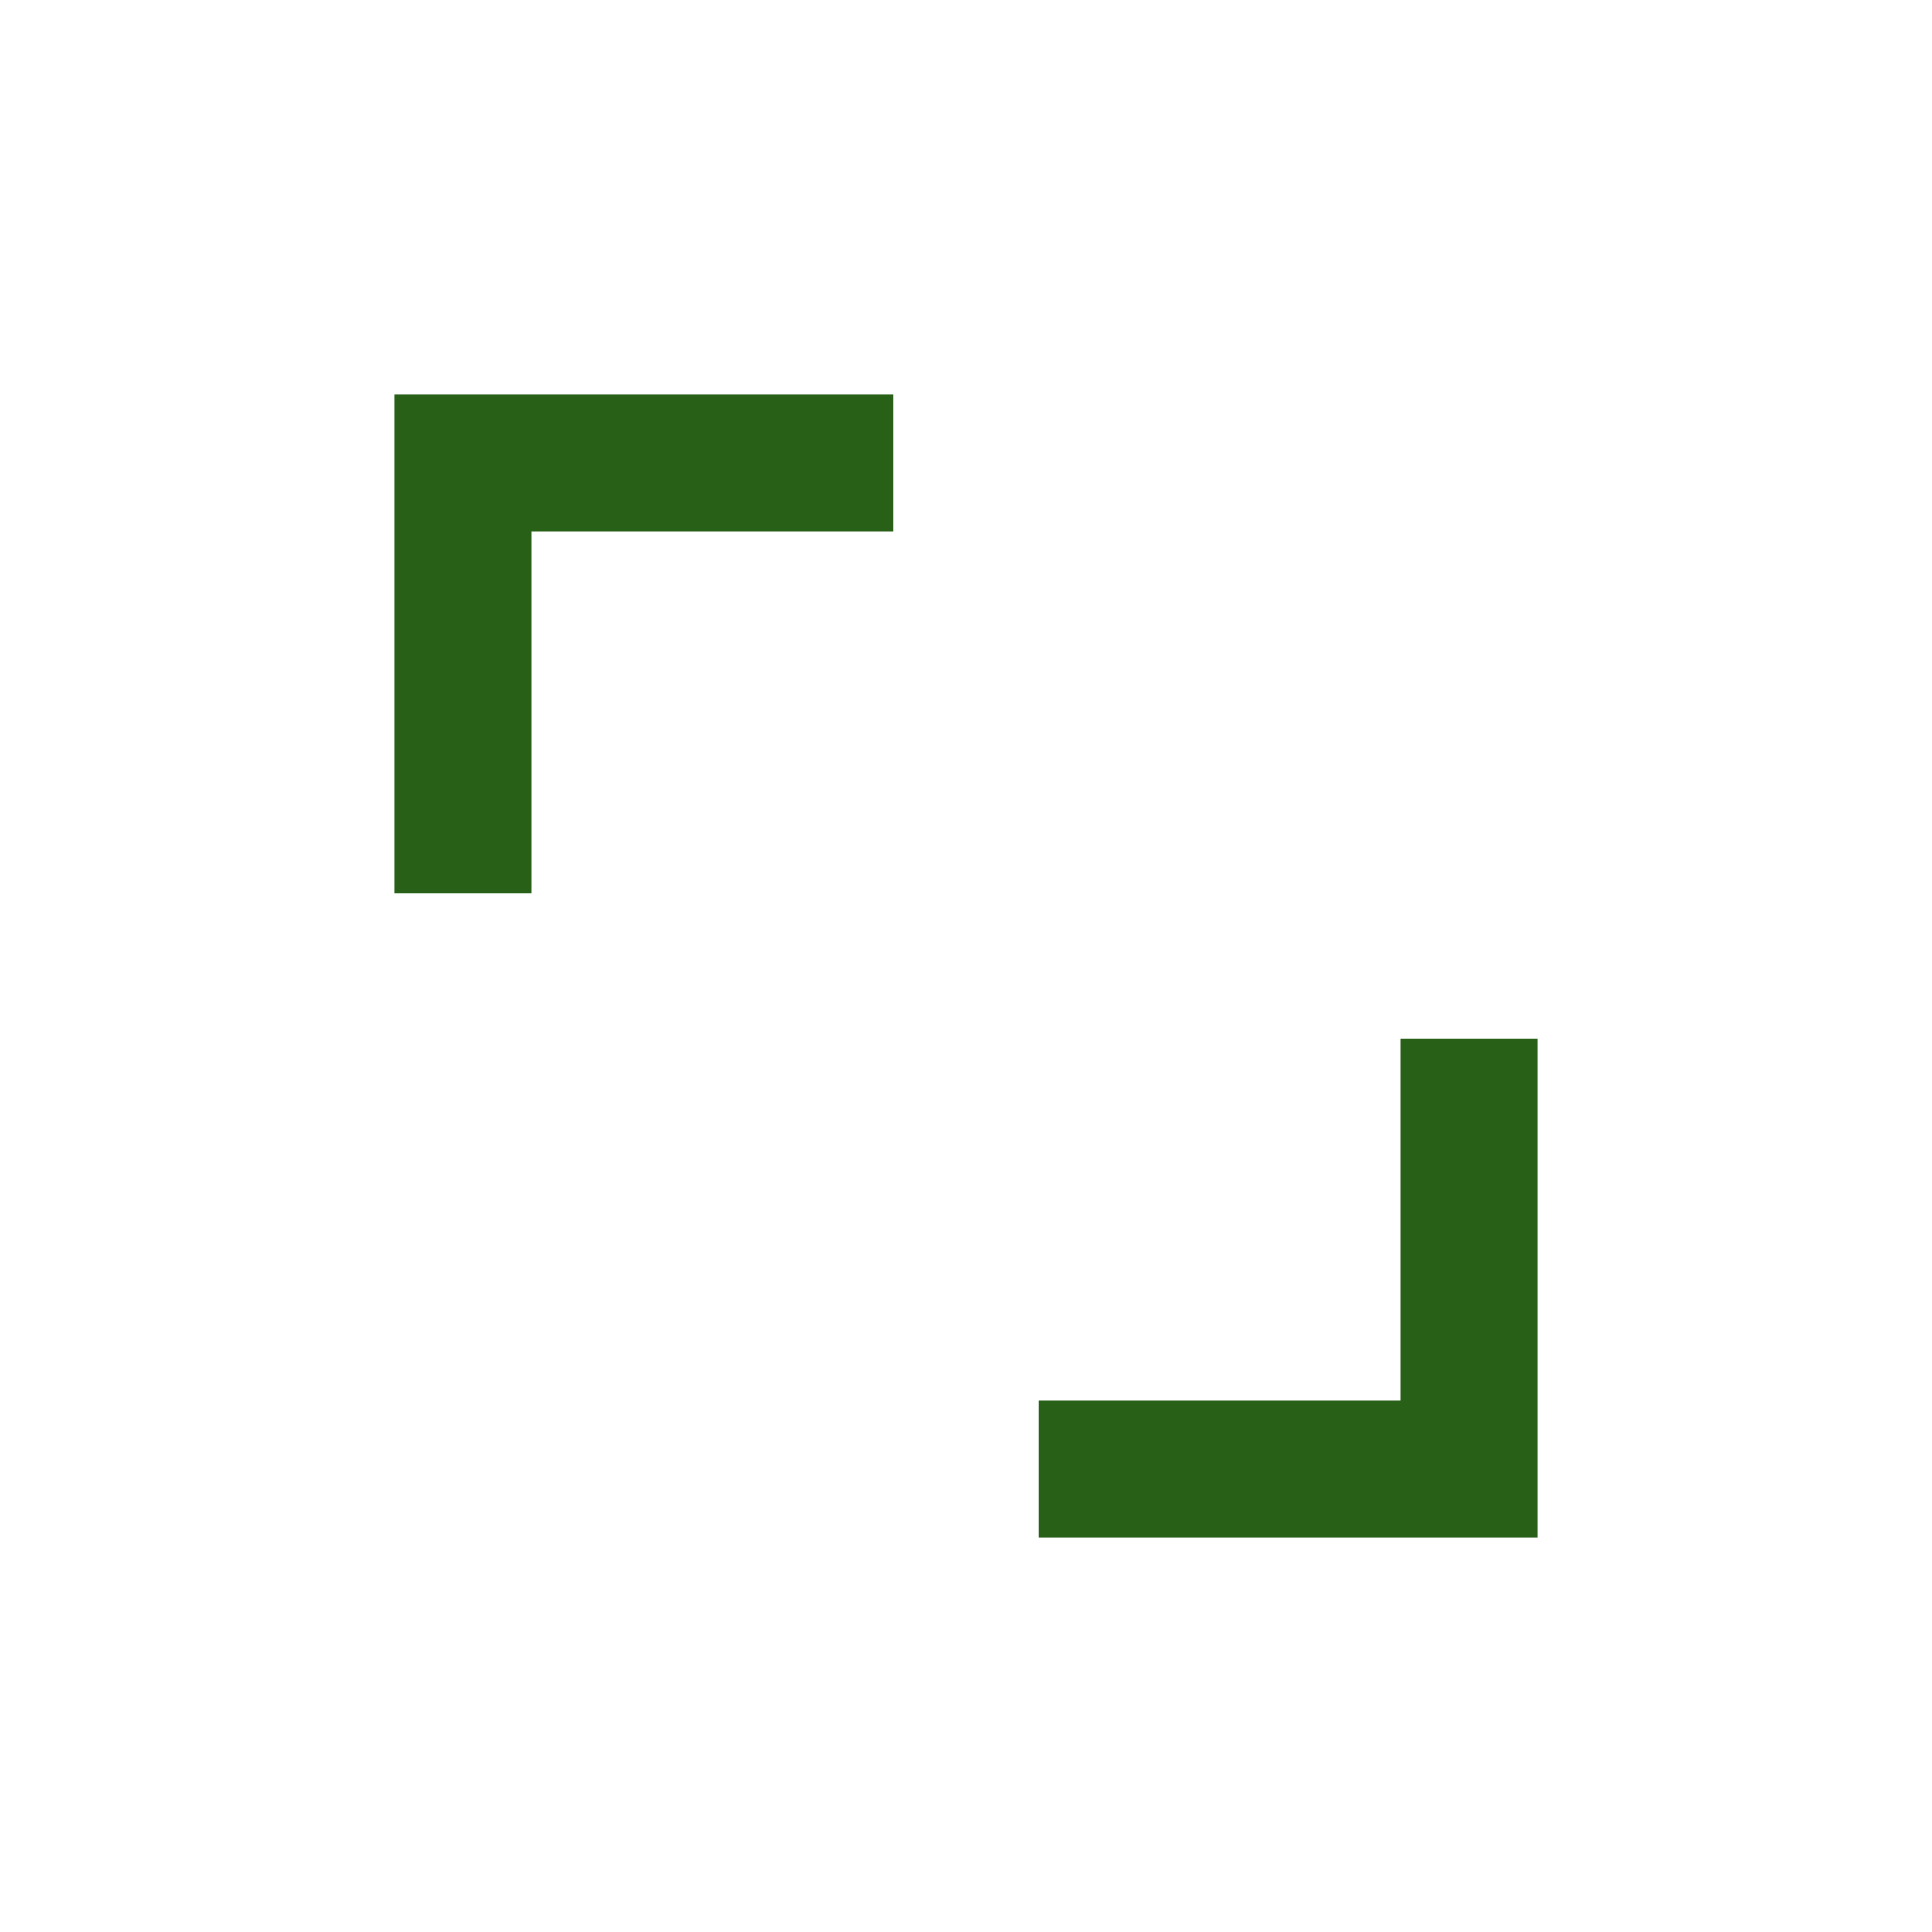
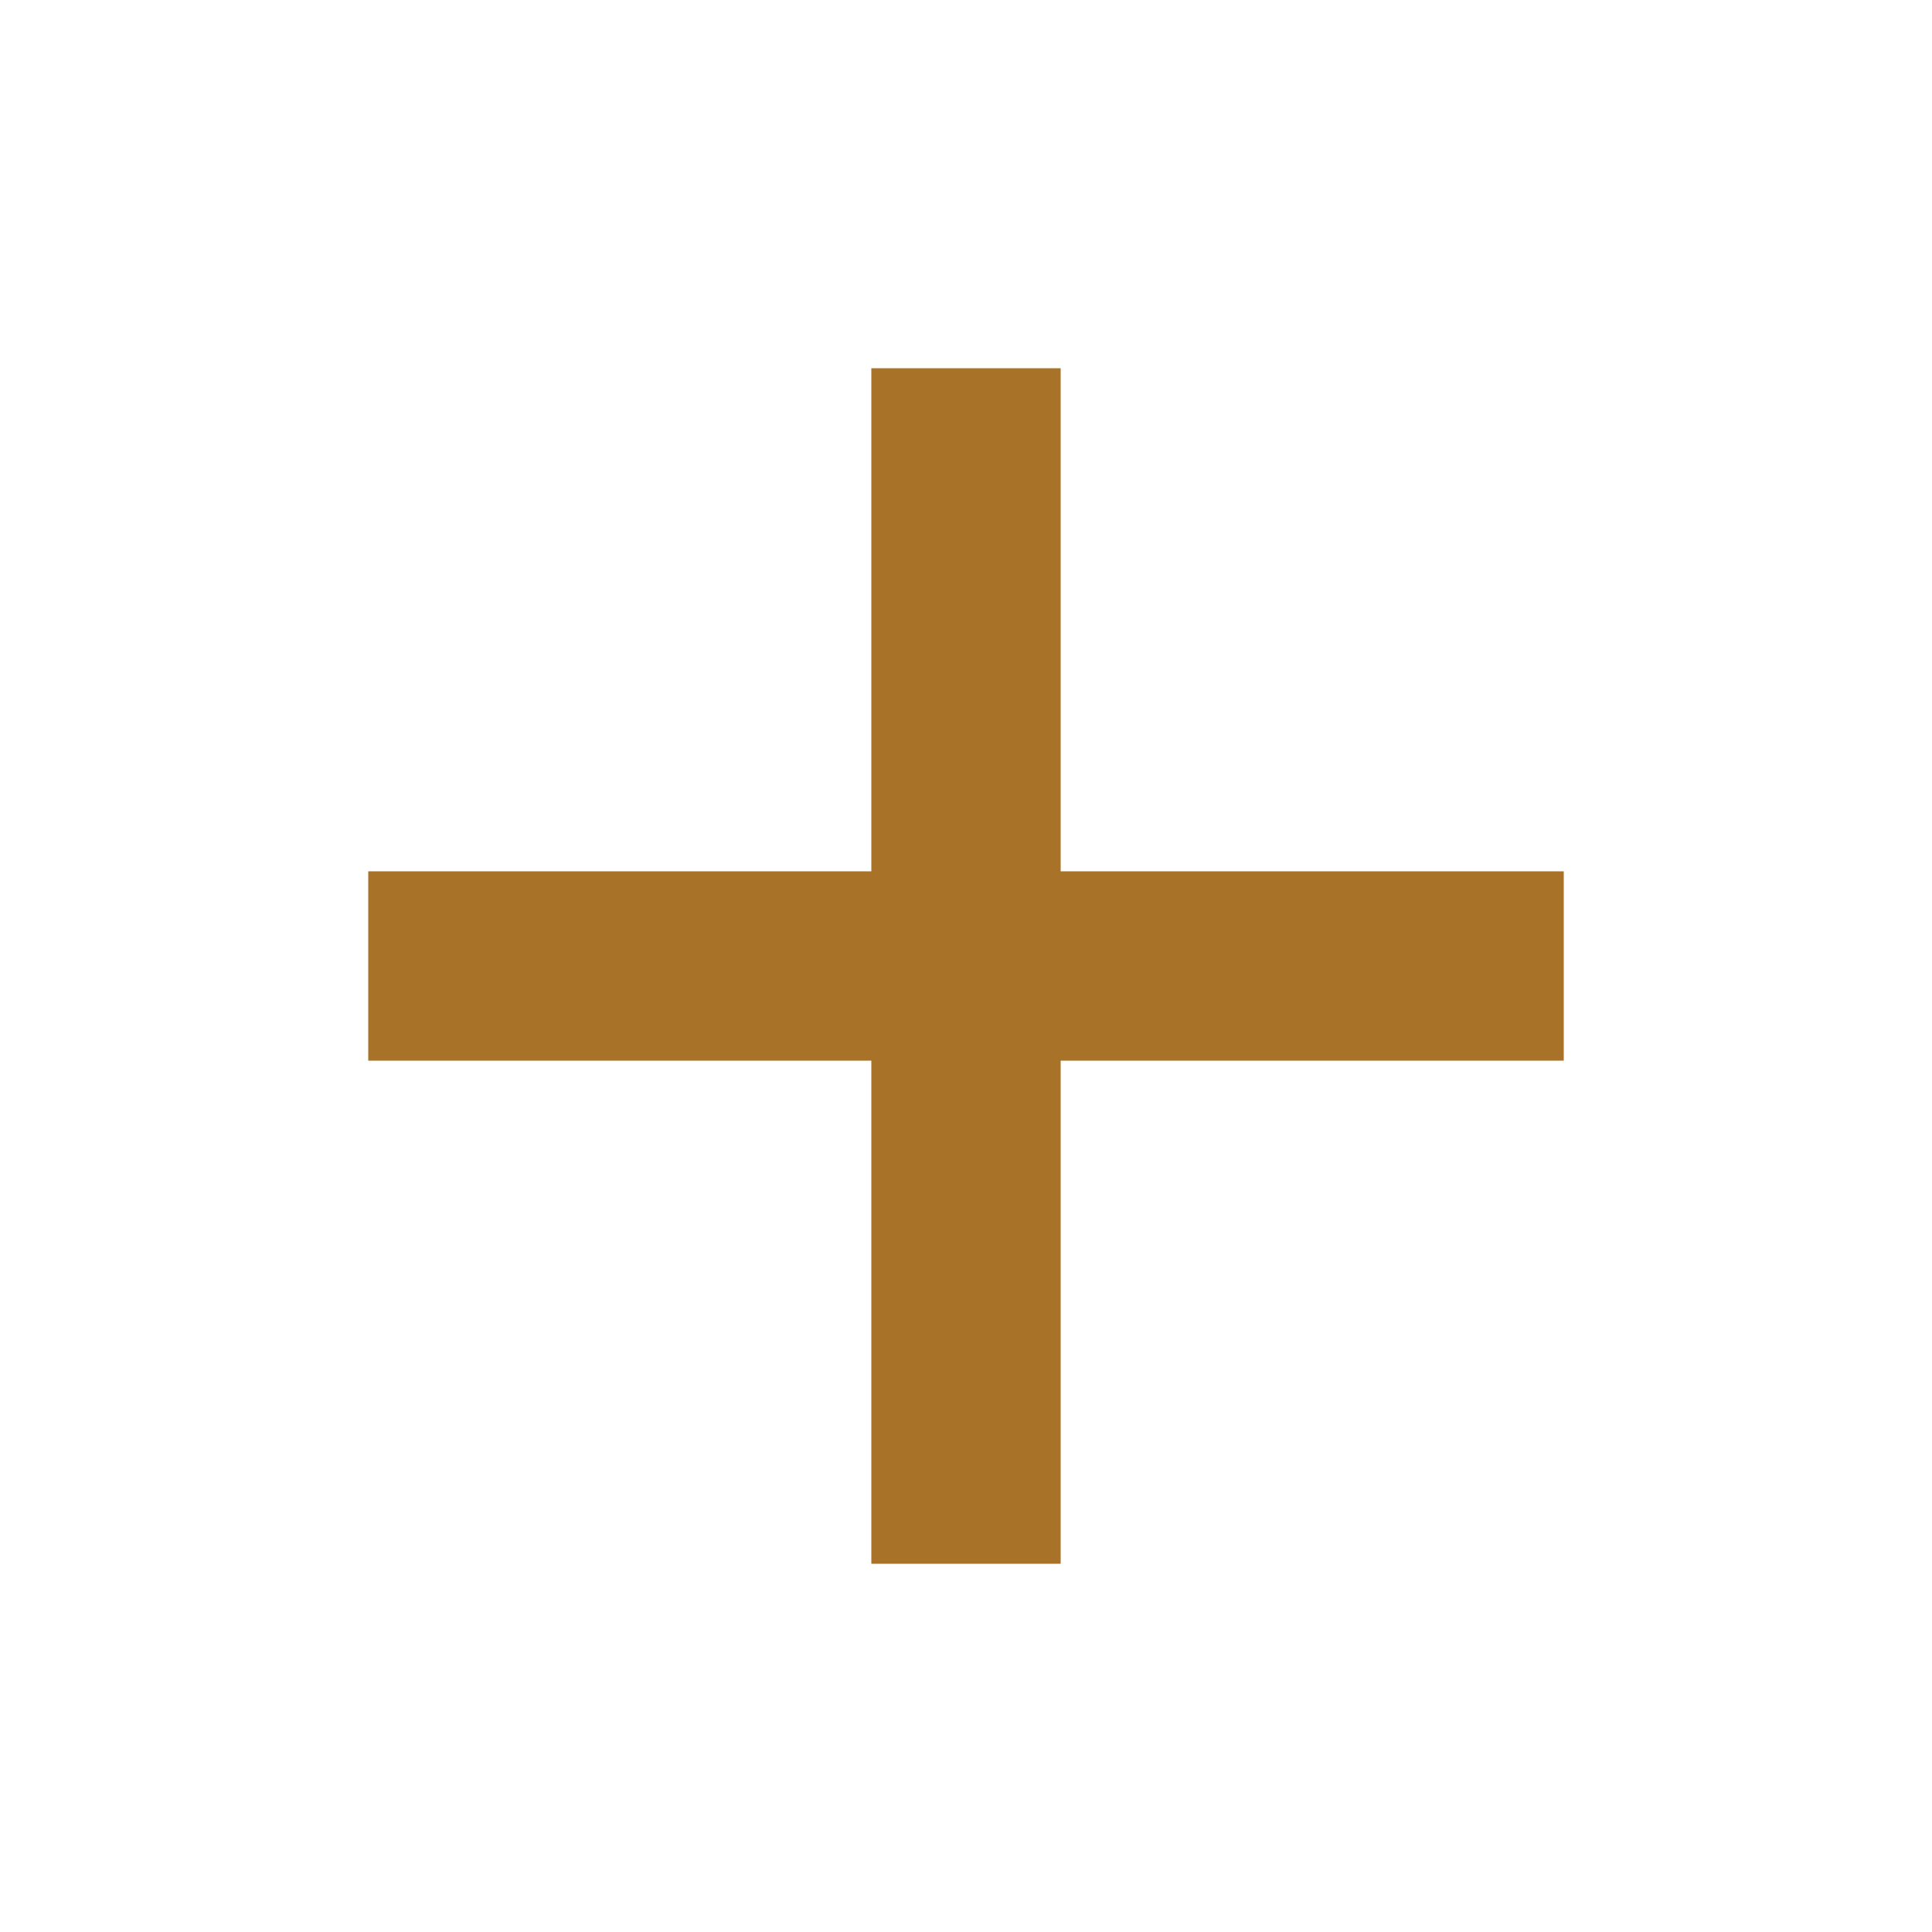
- <svg xmlns="http://www.w3.org/2000/svg" width="6" height="6" viewBox="0 0 6 6" fill="none">
-   <path d="M4.775 4.775H3.225V4.35H4.35V3.225H4.775V4.775ZM2.775 1.65H1.65V2.775H1.225V1.225H2.775V1.65Z" fill="#286018" />
+ <svg xmlns="http://www.w3.org/2000/svg" width="10" height="10" viewBox="0 0 10 10" fill="none">
+   <path d="M4.51 8.094V5.49H1.906V4.51H4.51V1.906H5.49V4.51H8.094V5.49H5.49V8.094H4.51Z" fill="#A87229" />
</svg>
